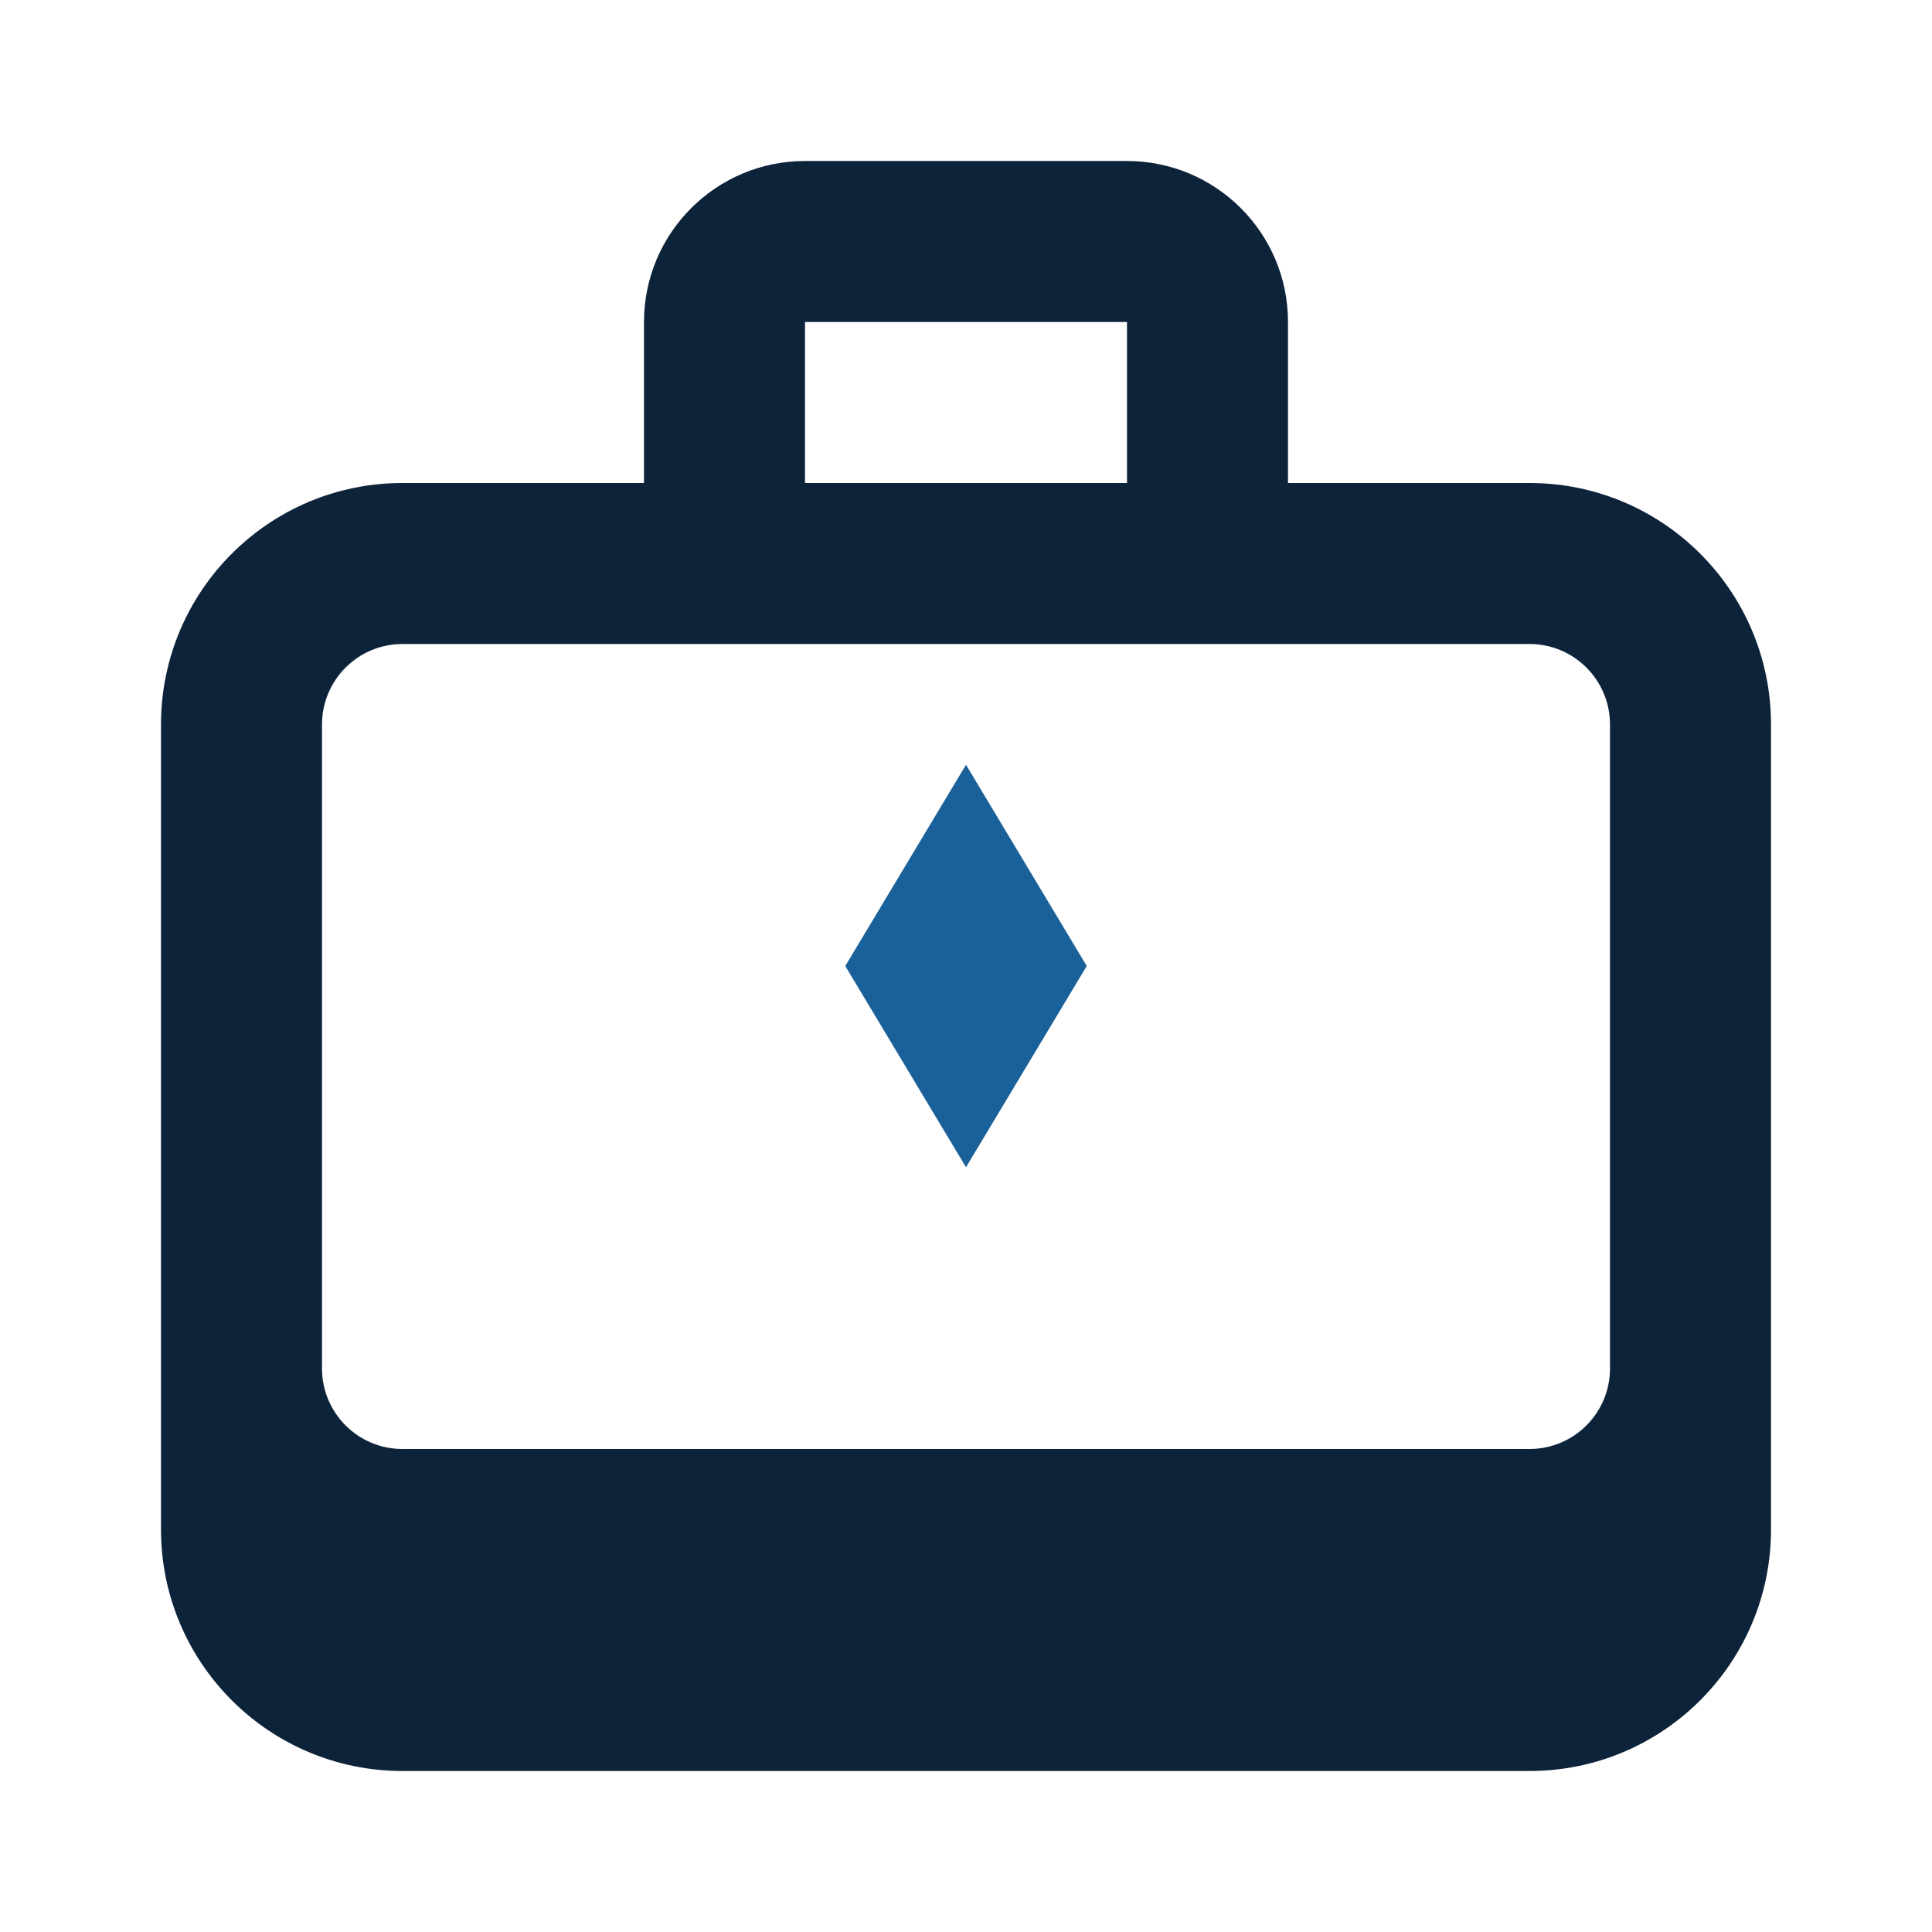
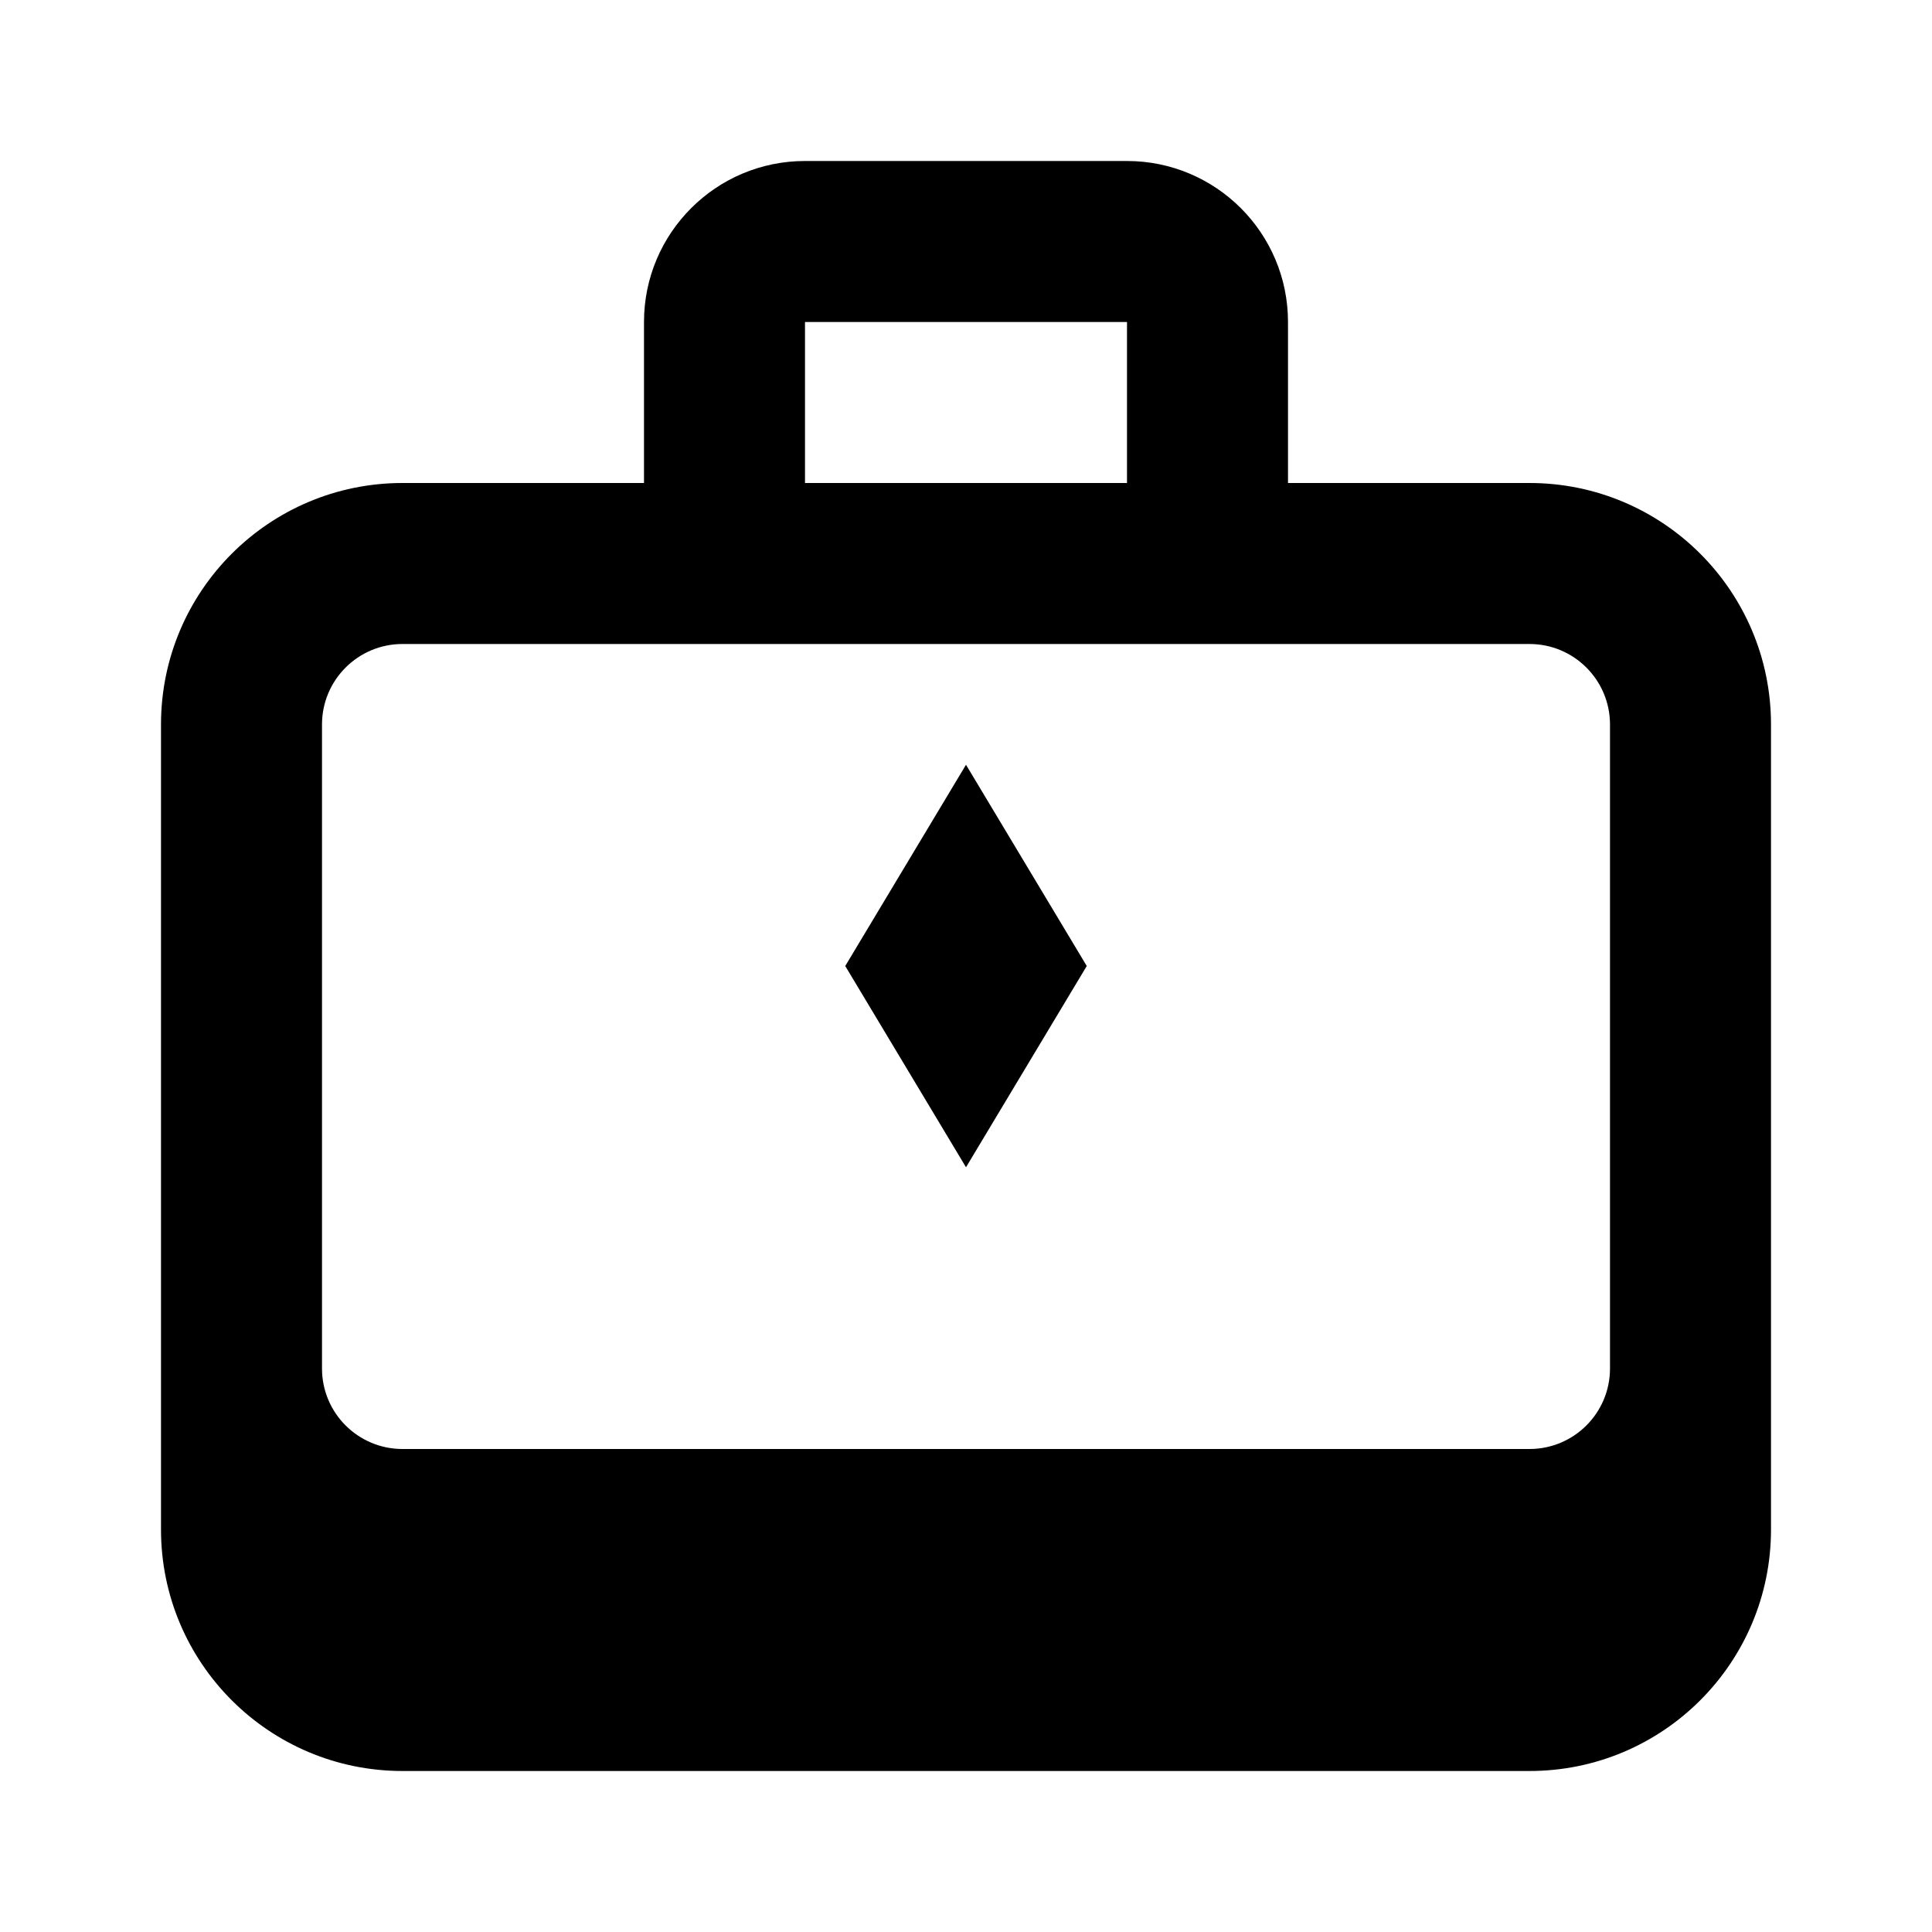
- <svg xmlns="http://www.w3.org/2000/svg" viewBox="0 0 24 24">
-   <path fill="#0d233a" d="M19 6h-3V4a2 2 0 0 0-2-2h-4a2 2 0 0 0-2 2v2H5a3 3 0 0 0-3 3v10a3 3 0 0 0 3 3h14a3 3 0 0 0 3-3V9a3 3 0 0 0-3-3m-9-2h4v2h-4zm10 13a1 1 0 0 1-1 1H5a1 1 0 0 1-1-1V9a1 1 0 0 1 1-1h14a1 1 0 0 1 1 1z" />
-   <path fill="#1b6199" d="m12 9.5 1.5 2.5-1.5 2.5-1.5-2.5z" />
+ <svg xmlns="http://www.w3.org/2000/svg" role="img" viewBox="0 0 24 24">
+   <path fill="currentColor" d="M19 6h-3V4a2 2 0 0 0-2-2h-4a2 2 0 0 0-2 2v2H5a3 3 0 0 0-3 3v10a3 3 0 0 0 3 3h14a3 3 0 0 0 3-3V9a3 3 0 0 0-3-3m-9-2h4v2h-4zm10 13a1 1 0 0 1-1 1H5a1 1 0 0 1-1-1V9a1 1 0 0 1 1-1h14a1 1 0 0 1 1 1zm-8-7.5 1.5 2.5-1.5 2.5-1.5-2.5z" />
</svg>
